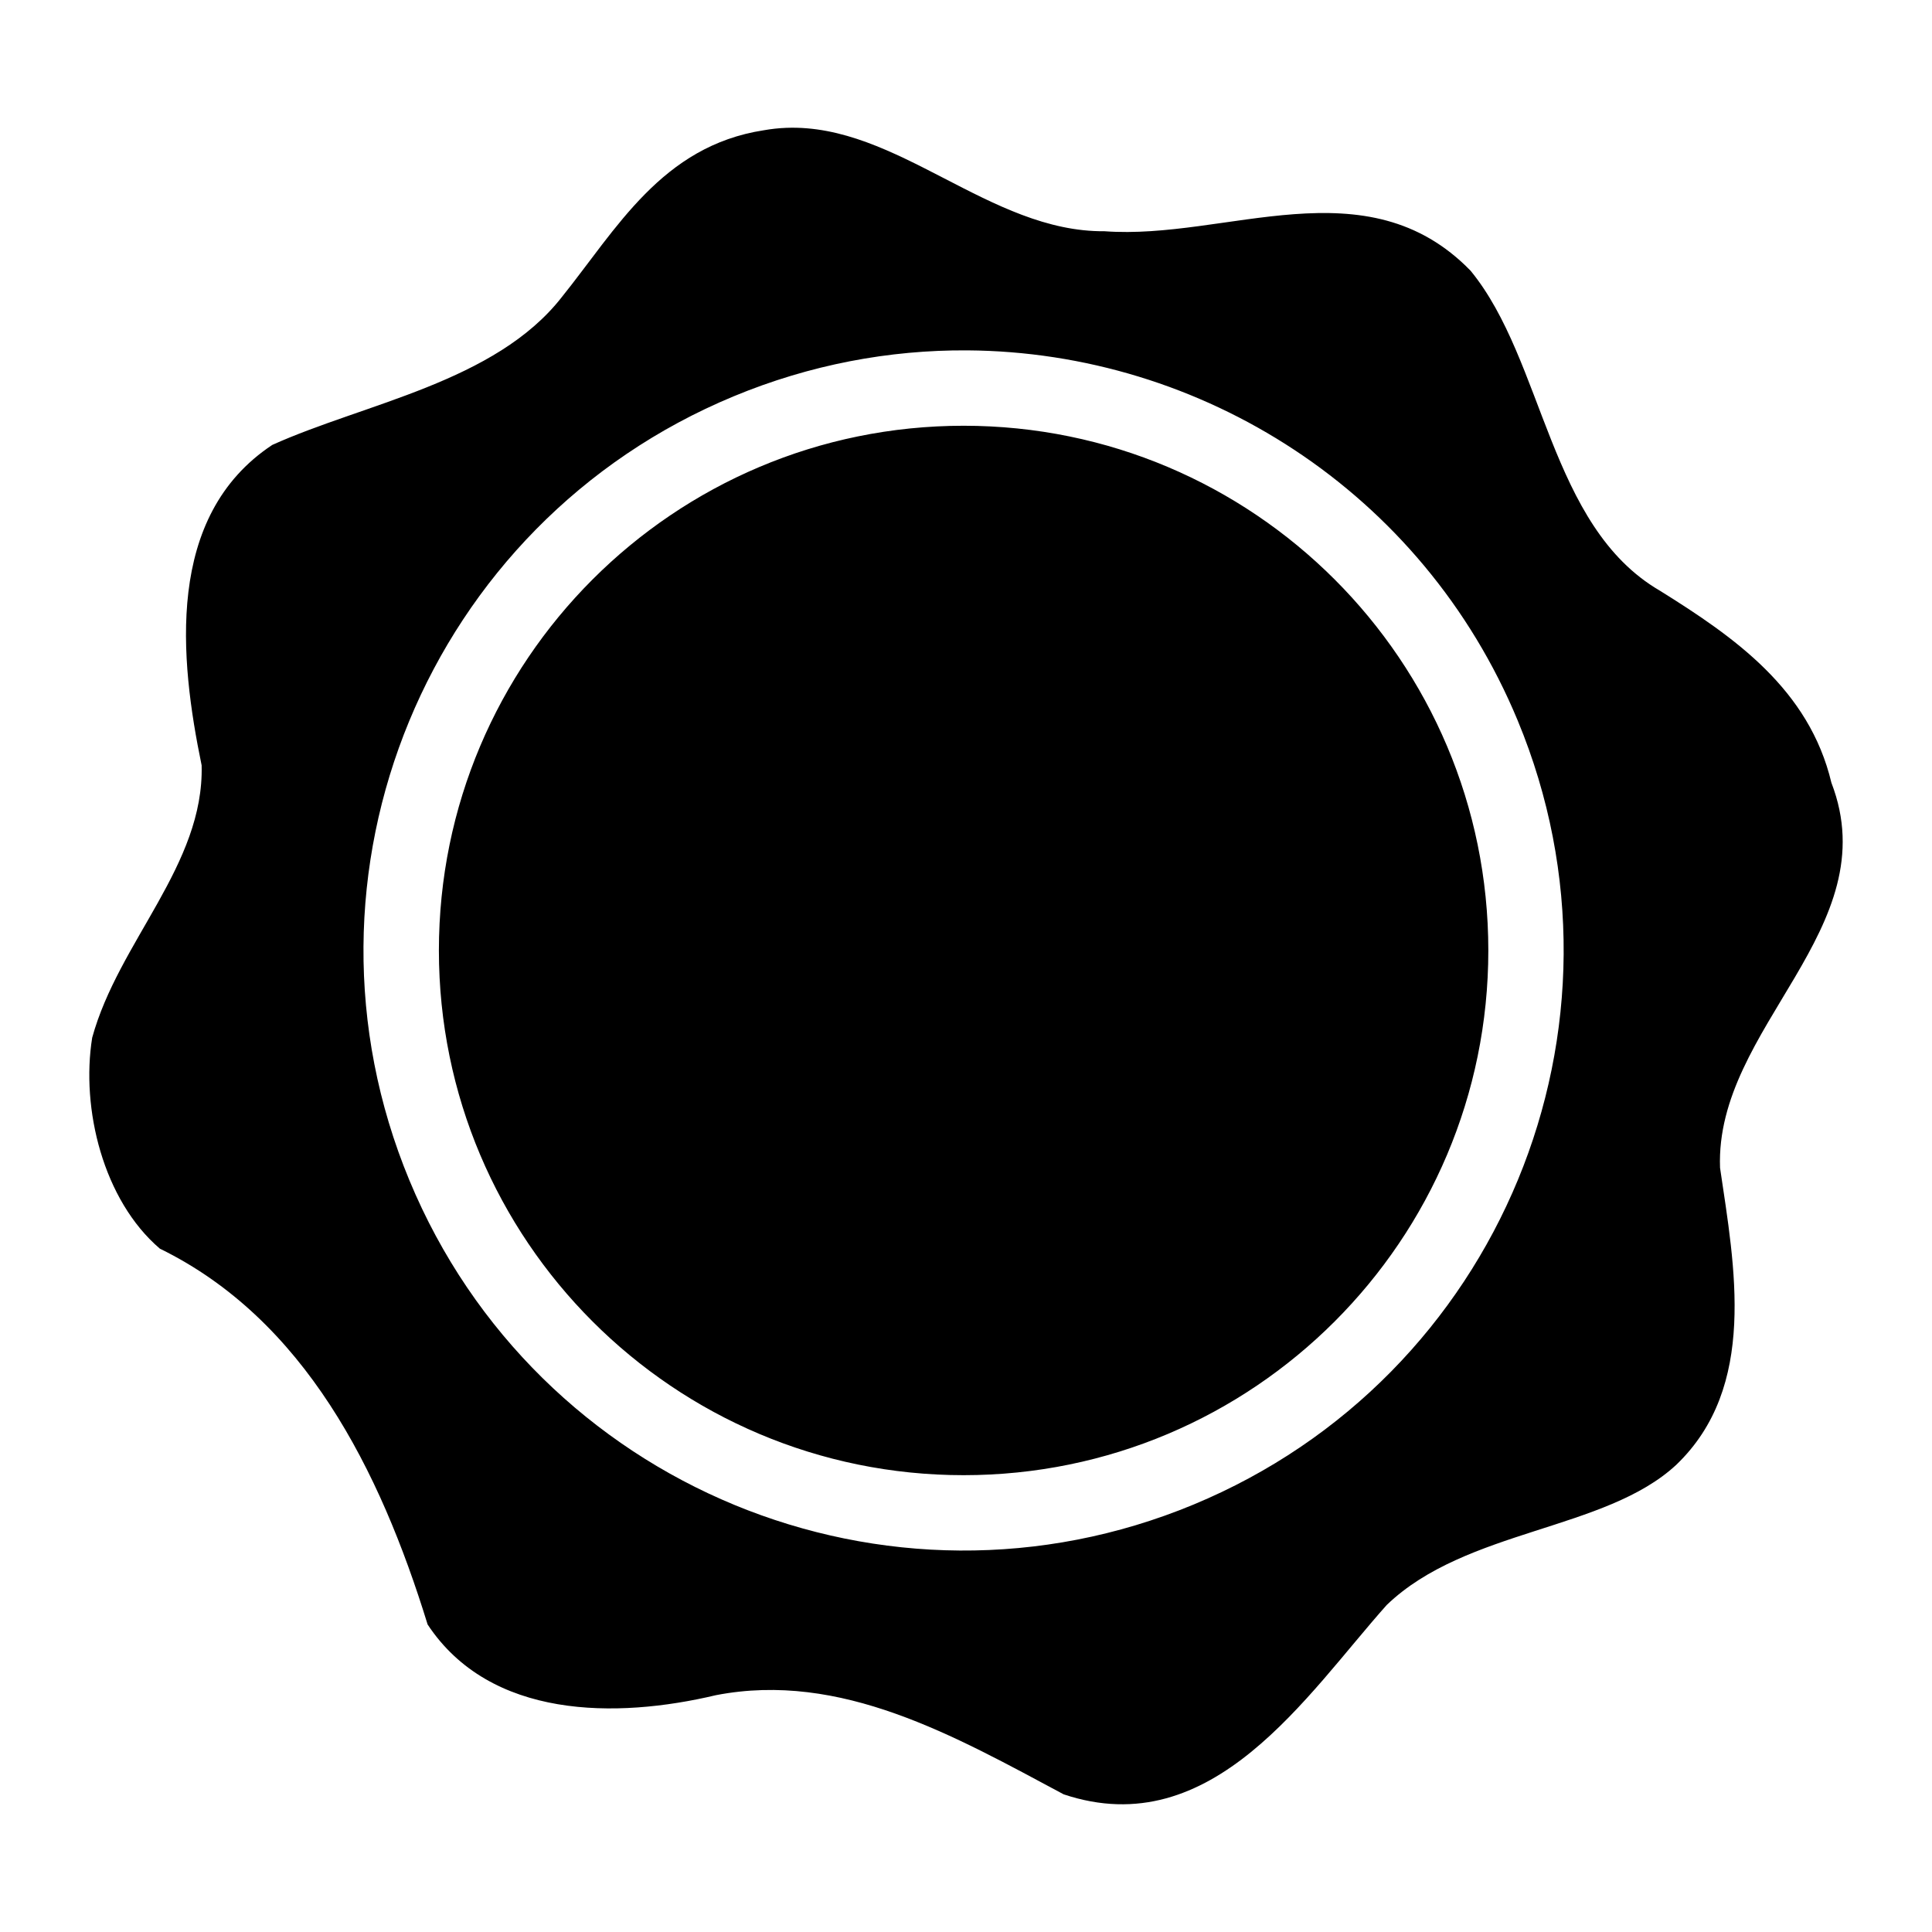
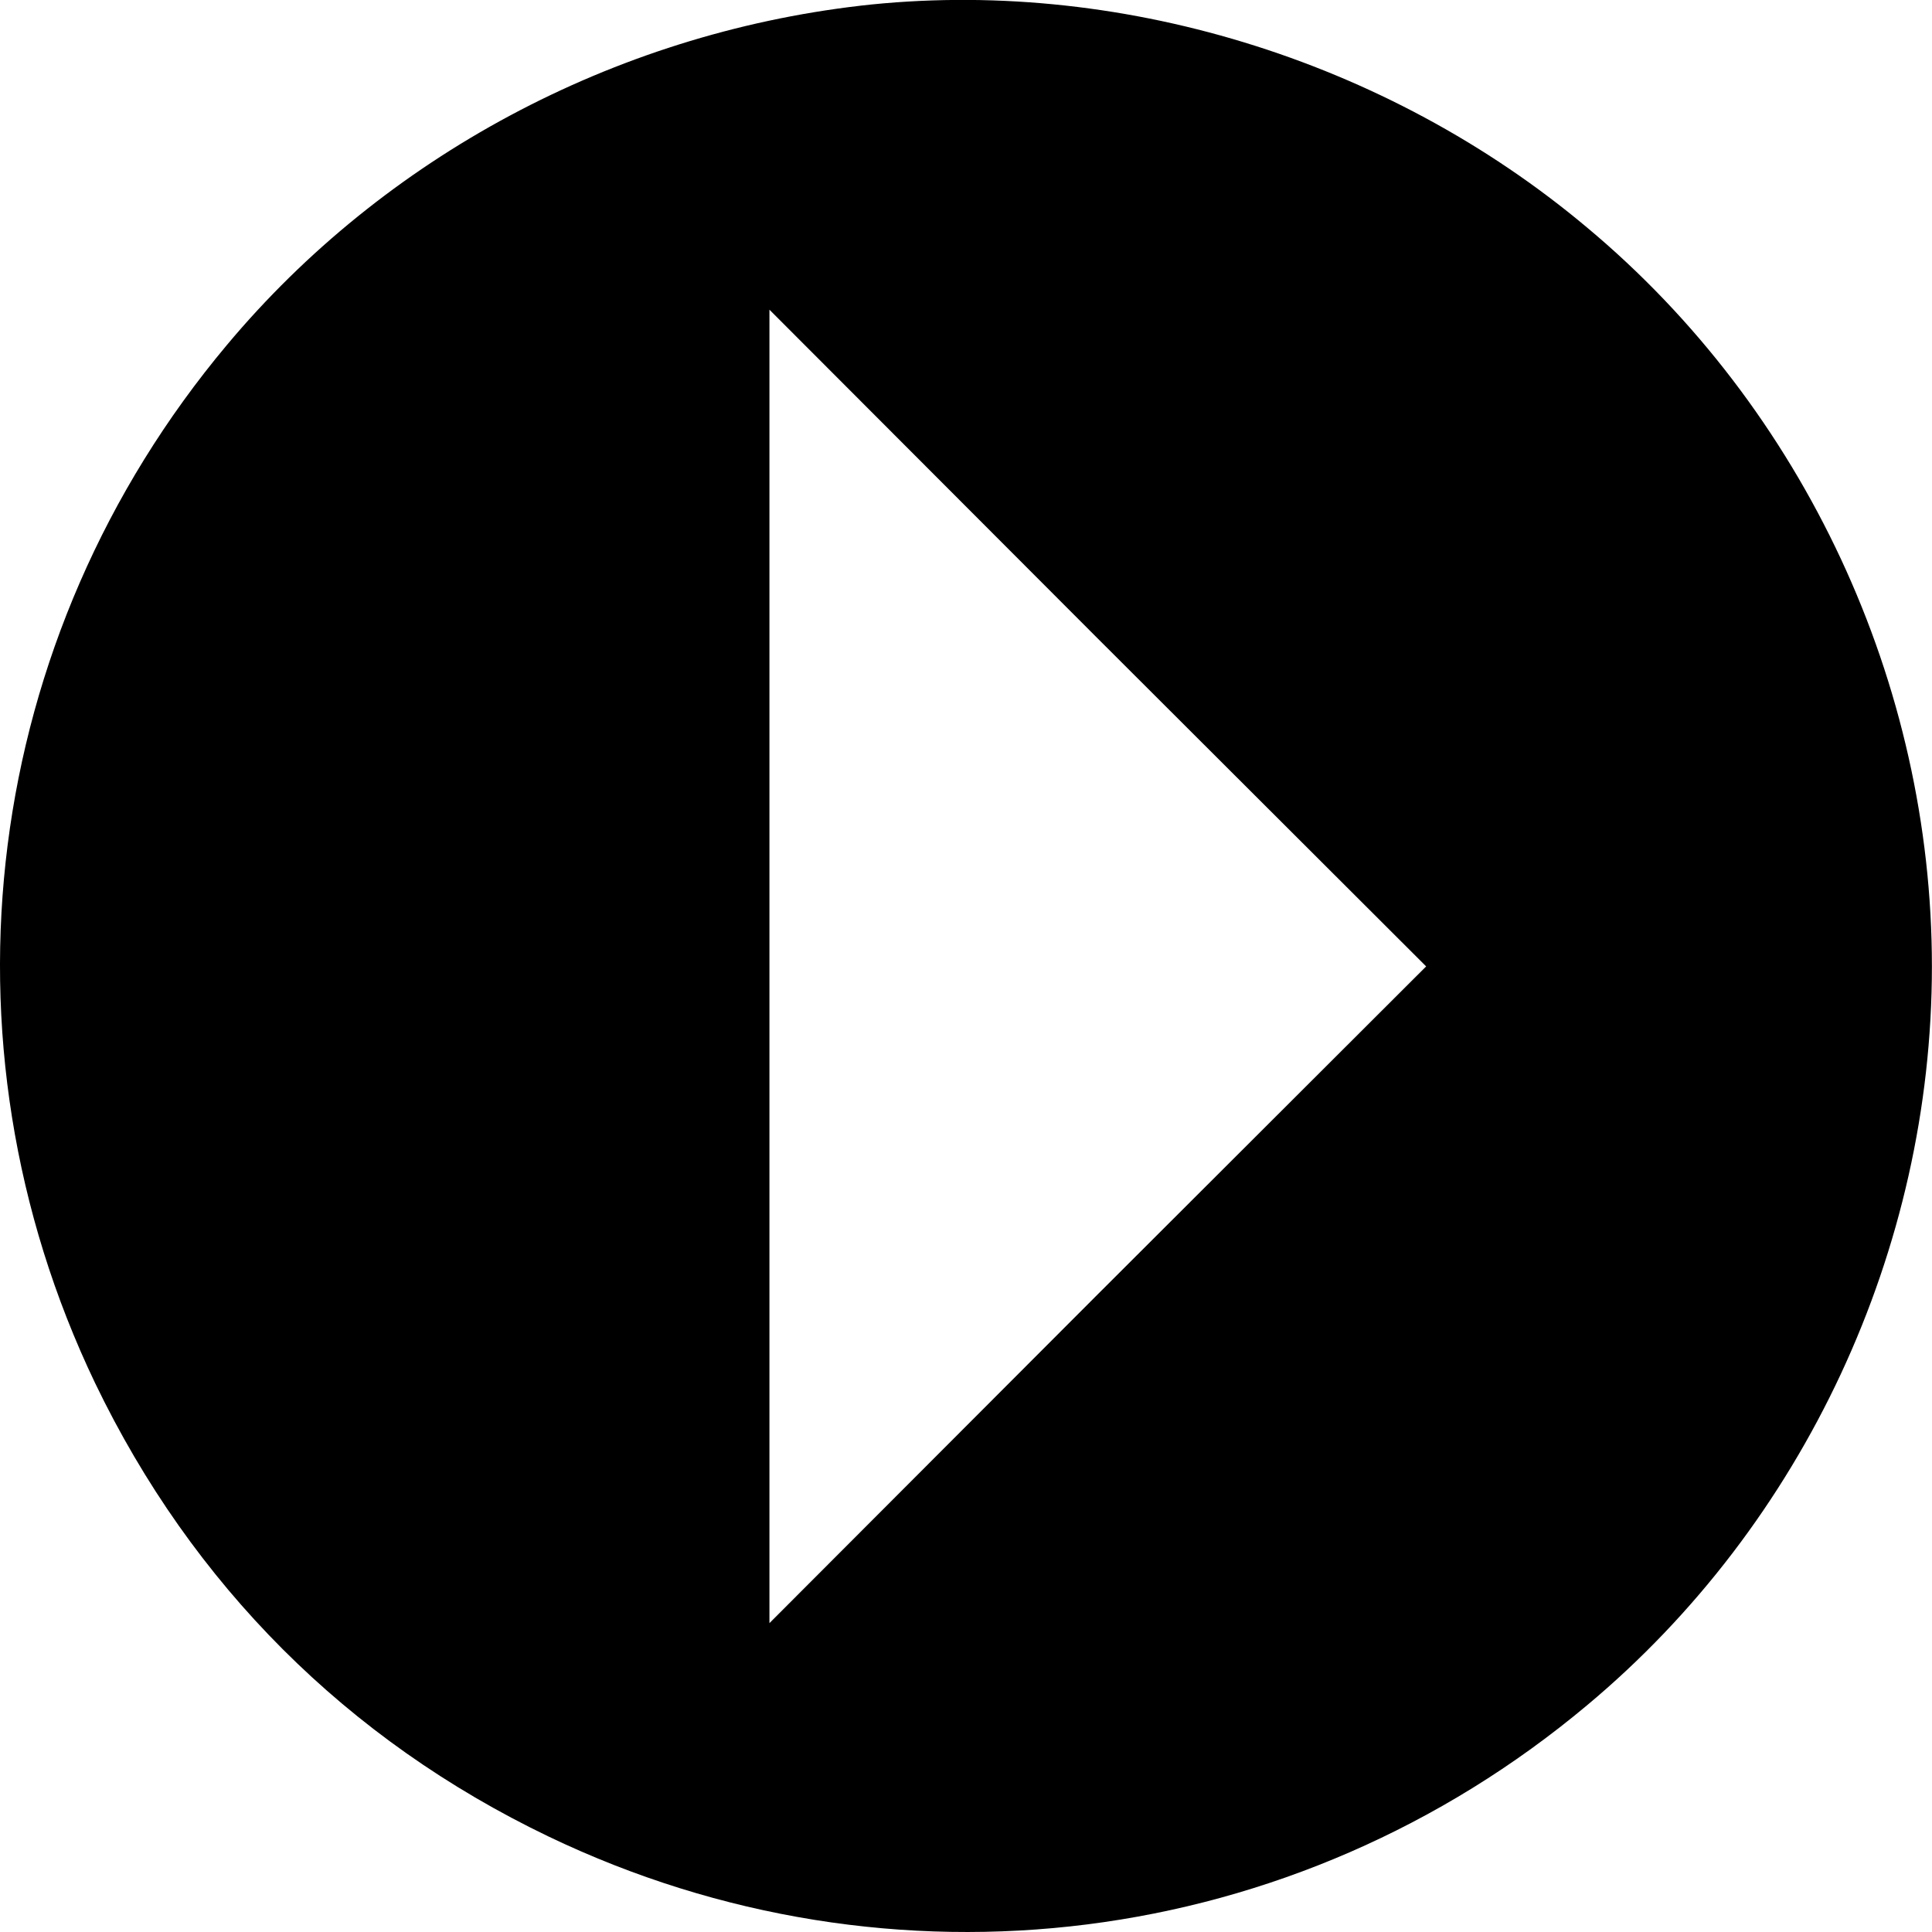
- <svg xmlns="http://www.w3.org/2000/svg" width="1600" height="1600" viewBox="0 0 1200 1200">
-   <path d="M488.356 79.407a102 102 0 0 0-13.988 1.509c-63.307 9.773-91.42 61.313-125.421 103.616-41.297 52.882-122.49 65.956-179.817 91.812-66.876 44.254-57.472 133.154-43.893 199.014 1.622 61.885-51.532 109.376-67.974 169.14-7.093 44.19 6.843 100.962 42.014 131.05 89.704 43.883 136.661 137.139 166.32 233.446 38.845 58.809 117.142 58.626 179.089 43.91 77.628-15.034 147.953 25.21 215.986 61.593 92.606 30.993 150.944-61.964 200.7-117.667 49.15-47.211 135.6-45.964 179.756-86.98 50.67-48.526 36.266-122.984 27.22-184.527-3.245-87.33 104.09-148.378 69.197-239.074l-.01-.01c-13.84-58.193-60.238-90.495-106.597-119.376-68.904-40.143-71.649-142.808-117.524-198.7-64.763-66.607-151.52-18.915-227.407-24.537-71.293.588-128.537-66.887-197.651-64.22m112.48 138.213c145.212.98 282.657 87.323 341.824 229.881 78.888 190.087-11.25 408.124-201.328 487.013-190.077 78.889-408.124-11.249-487.014-201.326C175.43 543.11 265.57 325.062 455.646 246.173c47.52-19.722 96.786-28.88 145.19-28.553m-2.322 46.82c-179.998 0-325.91 145.922-325.91 325.91 0 179.998 145.922 325.908 325.91 325.908 179.998 0 325.91-145.92 325.91-325.908 0-179.998-145.922-325.91-325.91-325.91" style="stroke-width:1.011" />
+ <svg xmlns="http://www.w3.org/2000/svg" width="1007.507" height="1007.554" viewBox="0 0 755.63 755.665">
+   <defs>
+     <clipPath id="a">
+       <path d="M222.14 222.14h755.71v755.71H222.14Z" />
+     </clipPath>
+   </defs>
+   <g clip-path="url(#a)" transform="translate(-222.21 -222.14)">
+     <path d="M558.59 224.39c-96.445 11.219-186 59.051-247.61 132.66-95.855 114.36-115.73 272.02-51.57 406.06 37.988 78.93 98.613 139.55 177.34 177.34 134.24 64.363 291.9 44.484 406.26-51.371 84.832-70.859 134.83-178.33 134.83-288.95s-49.996-218.09-134.83-288.95c-78.73-66.137-184.43-98.219-284.42-86.801Zm92.902 504.08L523.162 857V343.27l128.33 128.53 128.53 128.33z" />
+   </g>
</svg>
